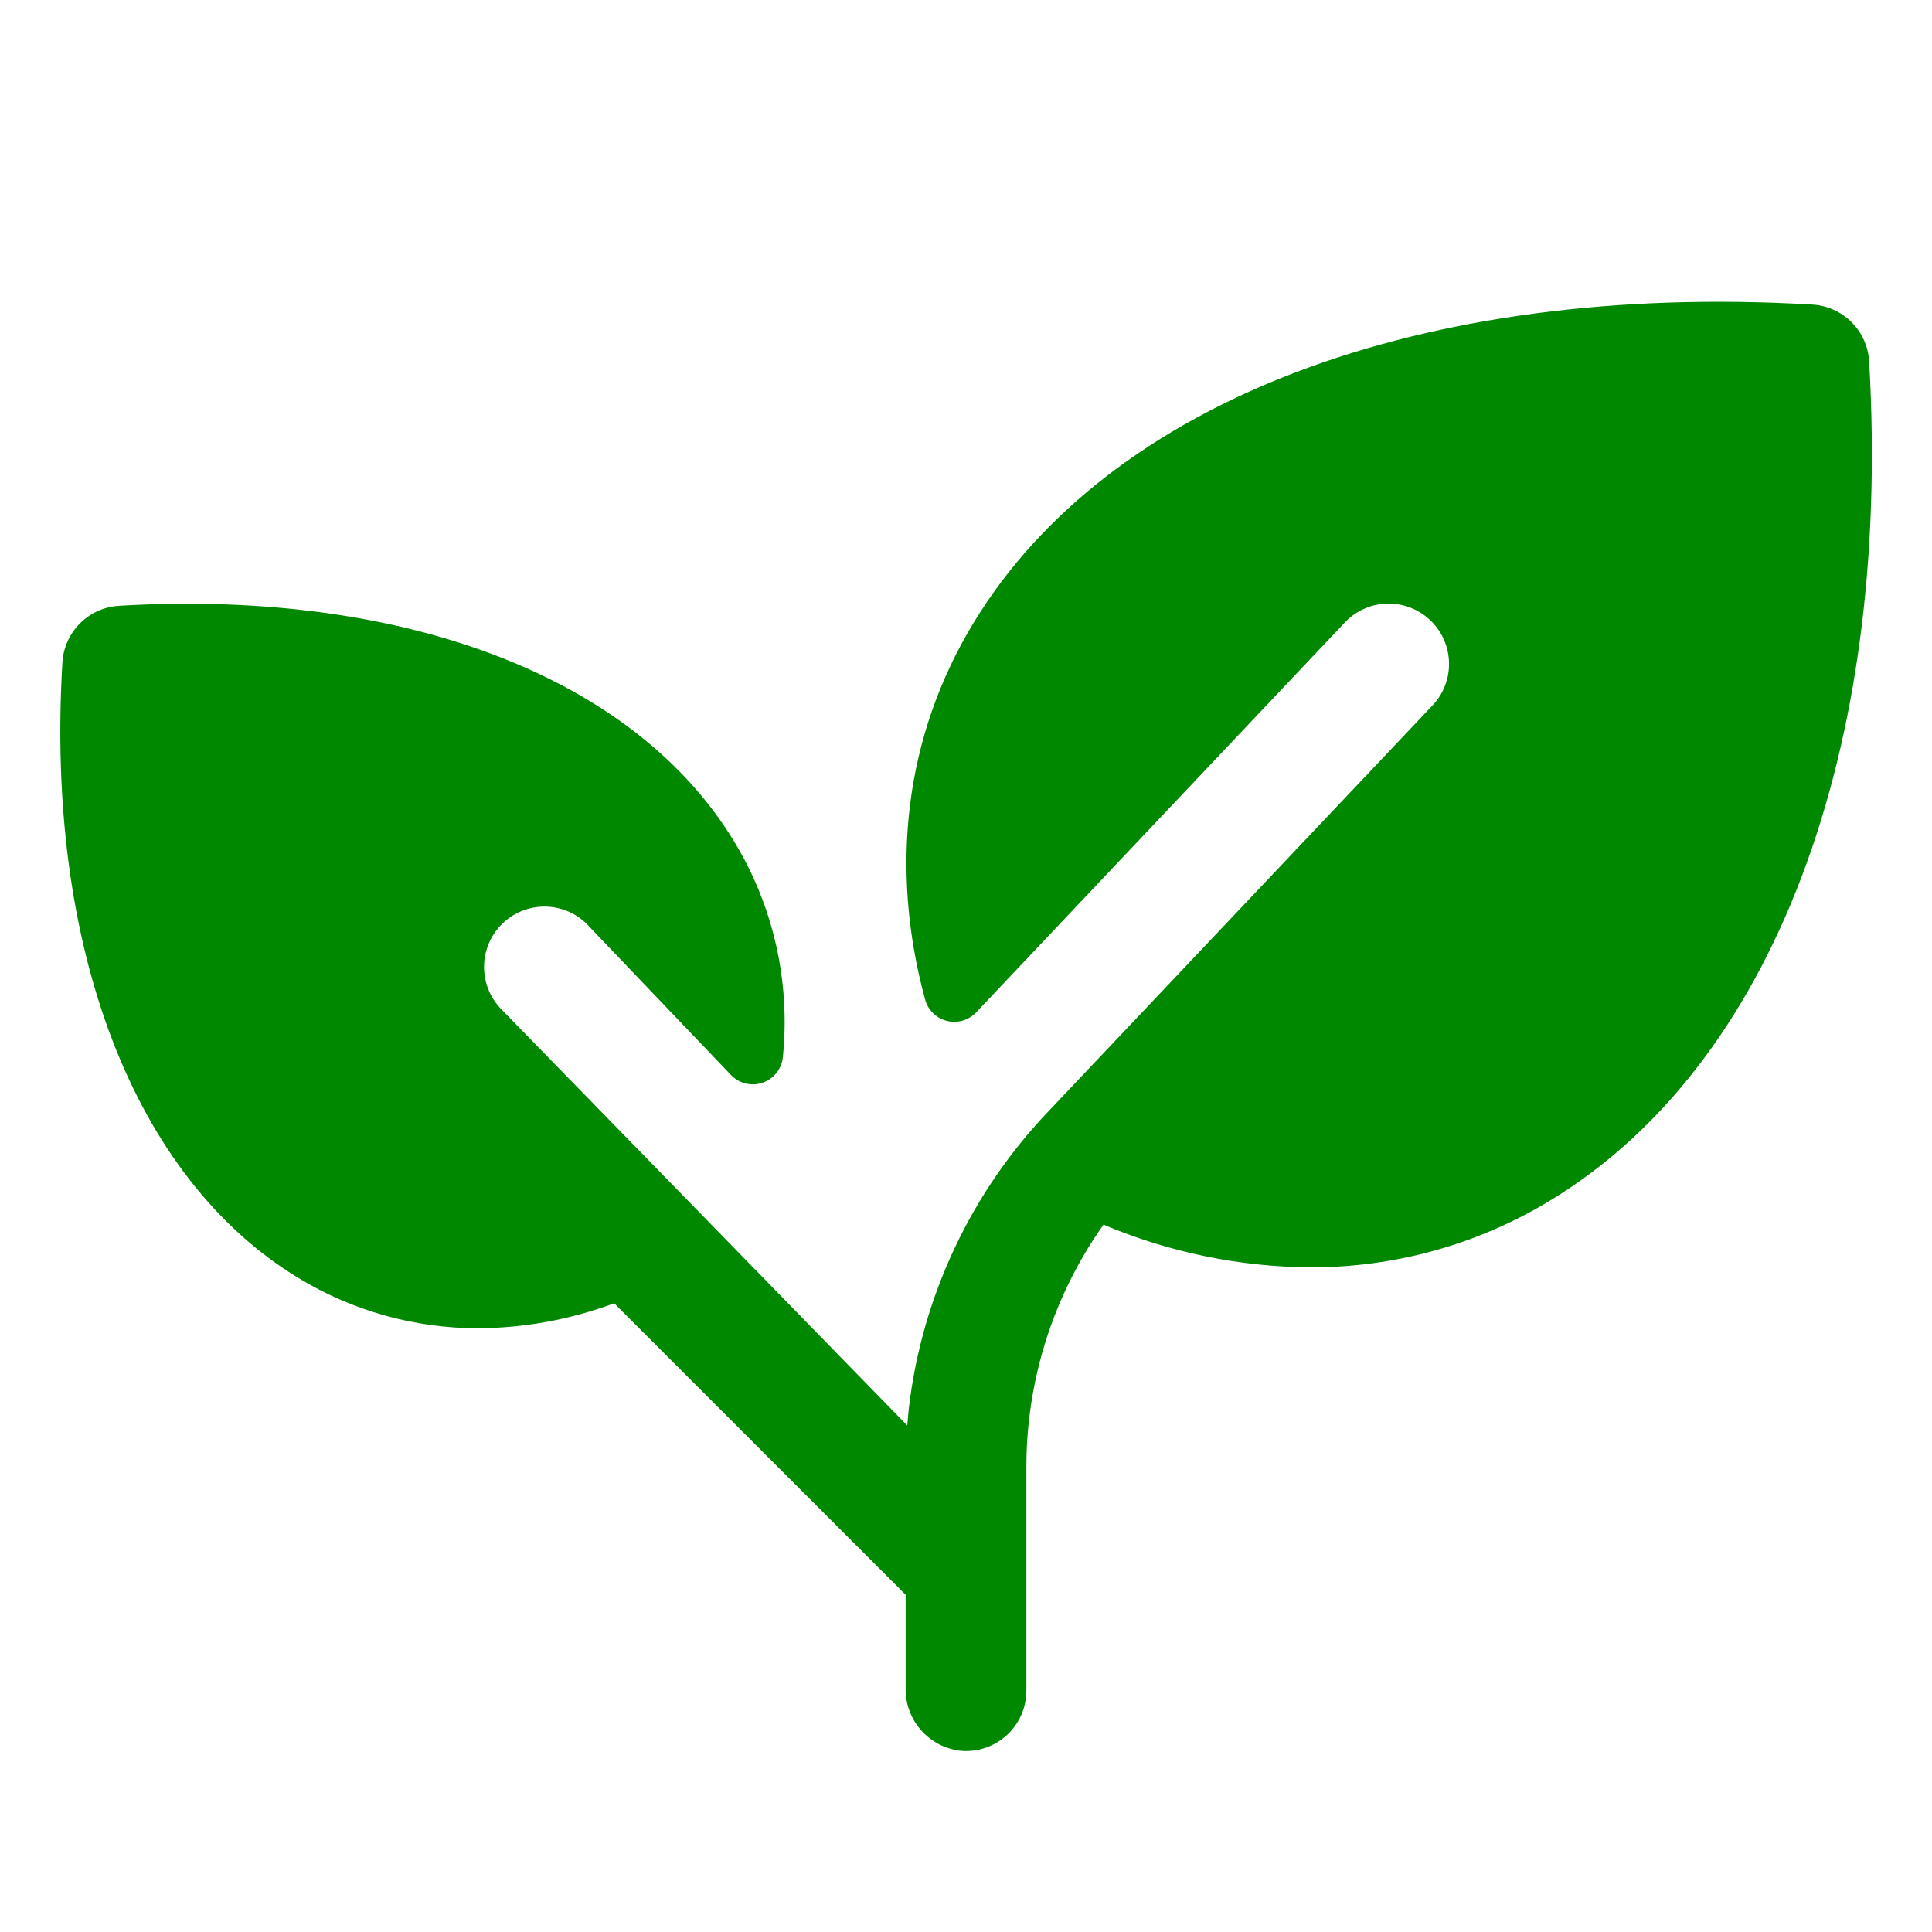
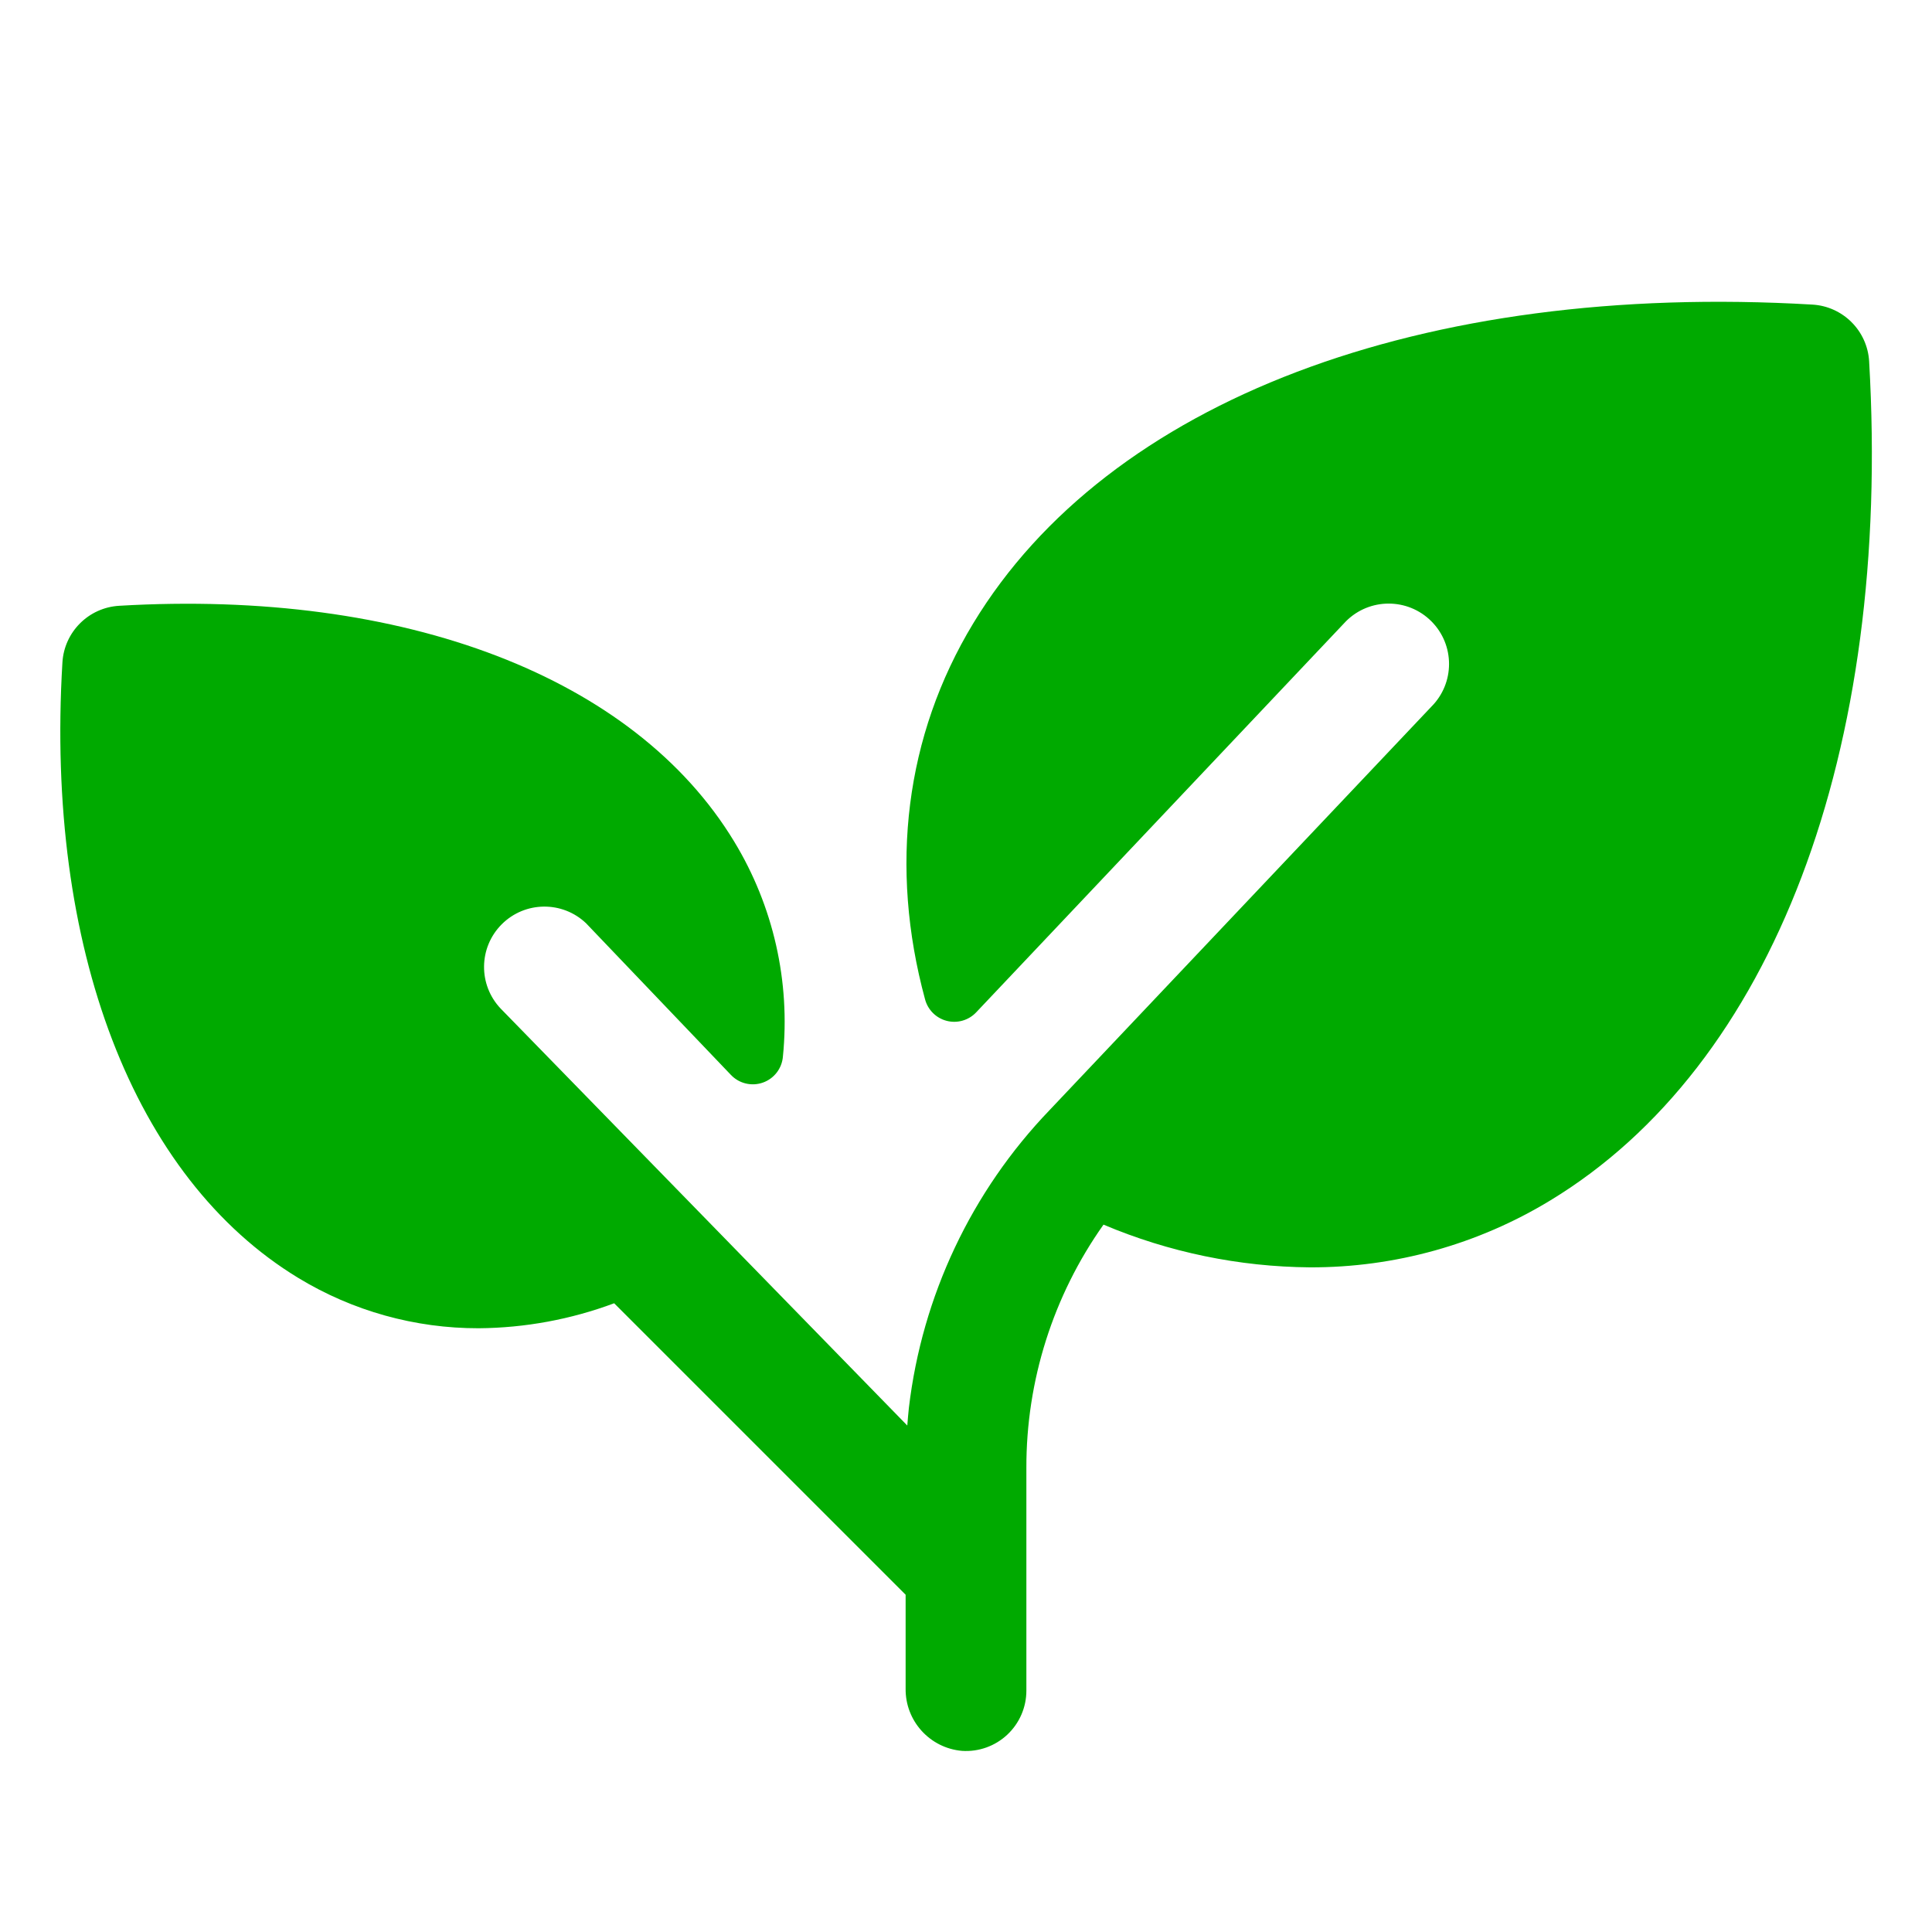
<svg xmlns="http://www.w3.org/2000/svg" id="icon" viewBox="0 0 256 256">
-   <path fill="#008800" d="M205.41,159.07a60.9,60.9,0,0,1-31.83,8.86,71.71,71.71,0,0,1-27.36-5.66A55.55,55.55,0,0,0,136,194.51V224a8,8,0,0,1-8.53,8,8.18,8.18,0,0,1-7.47-8.25V211.31L81.38,172.69A52.5,52.5,0,0,1,63.44,176a45.82,45.82,0,0,1-23.92-6.67C17.73,156.09,6,125.62,8.27,87.79a8,8,0,0,1,7.52-7.52c37.83-2.23,68.3,9.46,81.5,31.25A46,46,0,0,1,103.74,140a4,4,0,0,1-6.89,2.43l-19.2-20.1a8,8,0,0,0-11.31,11.31l53.88,55.25c.06-.78.13-1.56.21-2.33a68.56,68.56,0,0,1,18.64-39.46l50.59-53.46a8,8,0,0,0-11.31-11.32l-49,51.82a4,4,0,0,1-6.78-1.74c-4.74-17.48-2.65-34.88,6.4-49.82,17.86-29.48,59.42-45.26,111.18-42.22a8,8,0,0,1,7.52,7.52C250.67,99.65,234.89,141.21,205.41,159.07Z" />
+   <path fill="#00aa00" d="M205.41,159.07a60.9,60.9,0,0,1-31.83,8.86,71.71,71.71,0,0,1-27.36-5.66A55.55,55.55,0,0,0,136,194.51V224a8,8,0,0,1-8.53,8,8.18,8.18,0,0,1-7.47-8.25V211.31L81.38,172.69A52.5,52.5,0,0,1,63.44,176a45.82,45.82,0,0,1-23.92-6.67C17.73,156.09,6,125.62,8.27,87.79a8,8,0,0,1,7.52-7.52c37.83-2.23,68.3,9.46,81.5,31.25A46,46,0,0,1,103.74,140a4,4,0,0,1-6.89,2.43l-19.2-20.1a8,8,0,0,0-11.31,11.31l53.88,55.25c.06-.78.13-1.56.21-2.33a68.56,68.56,0,0,1,18.64-39.46l50.59-53.46a8,8,0,0,0-11.31-11.32l-49,51.82a4,4,0,0,1-6.78-1.74c-4.74-17.48-2.65-34.88,6.4-49.82,17.86-29.48,59.42-45.26,111.18-42.22a8,8,0,0,1,7.52,7.52C250.67,99.65,234.89,141.21,205.41,159.07Z" />
</svg>
